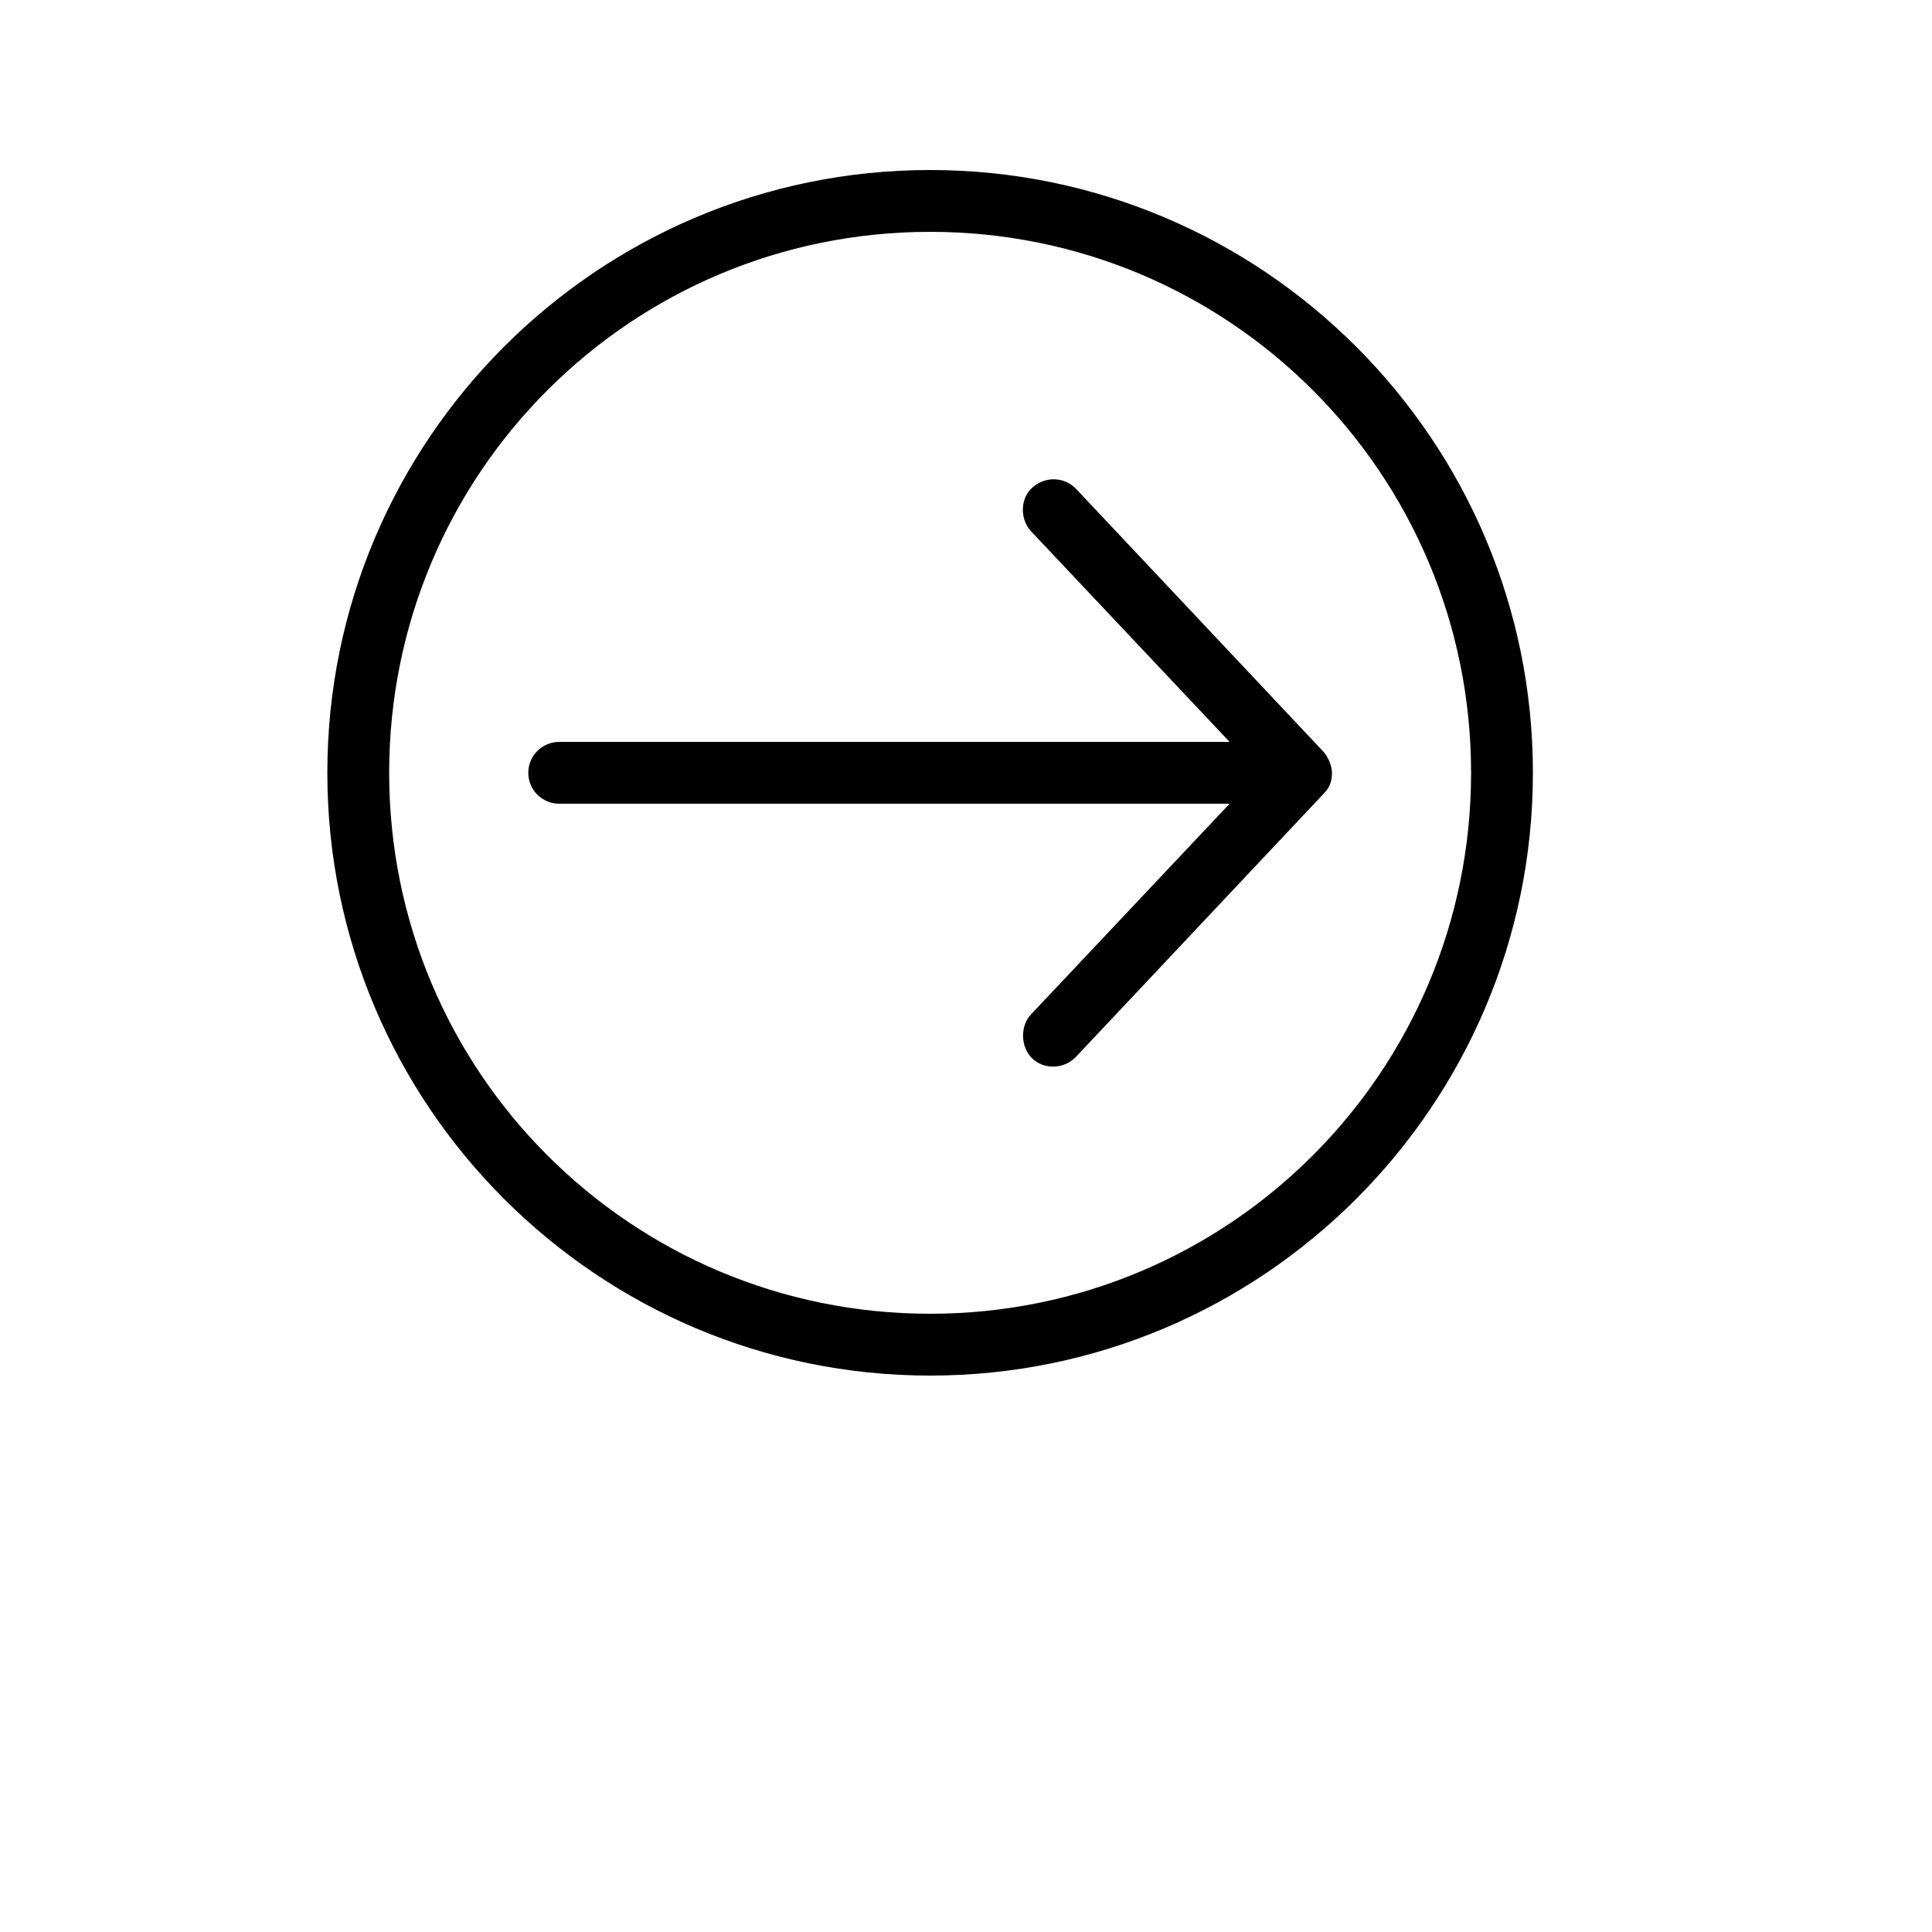
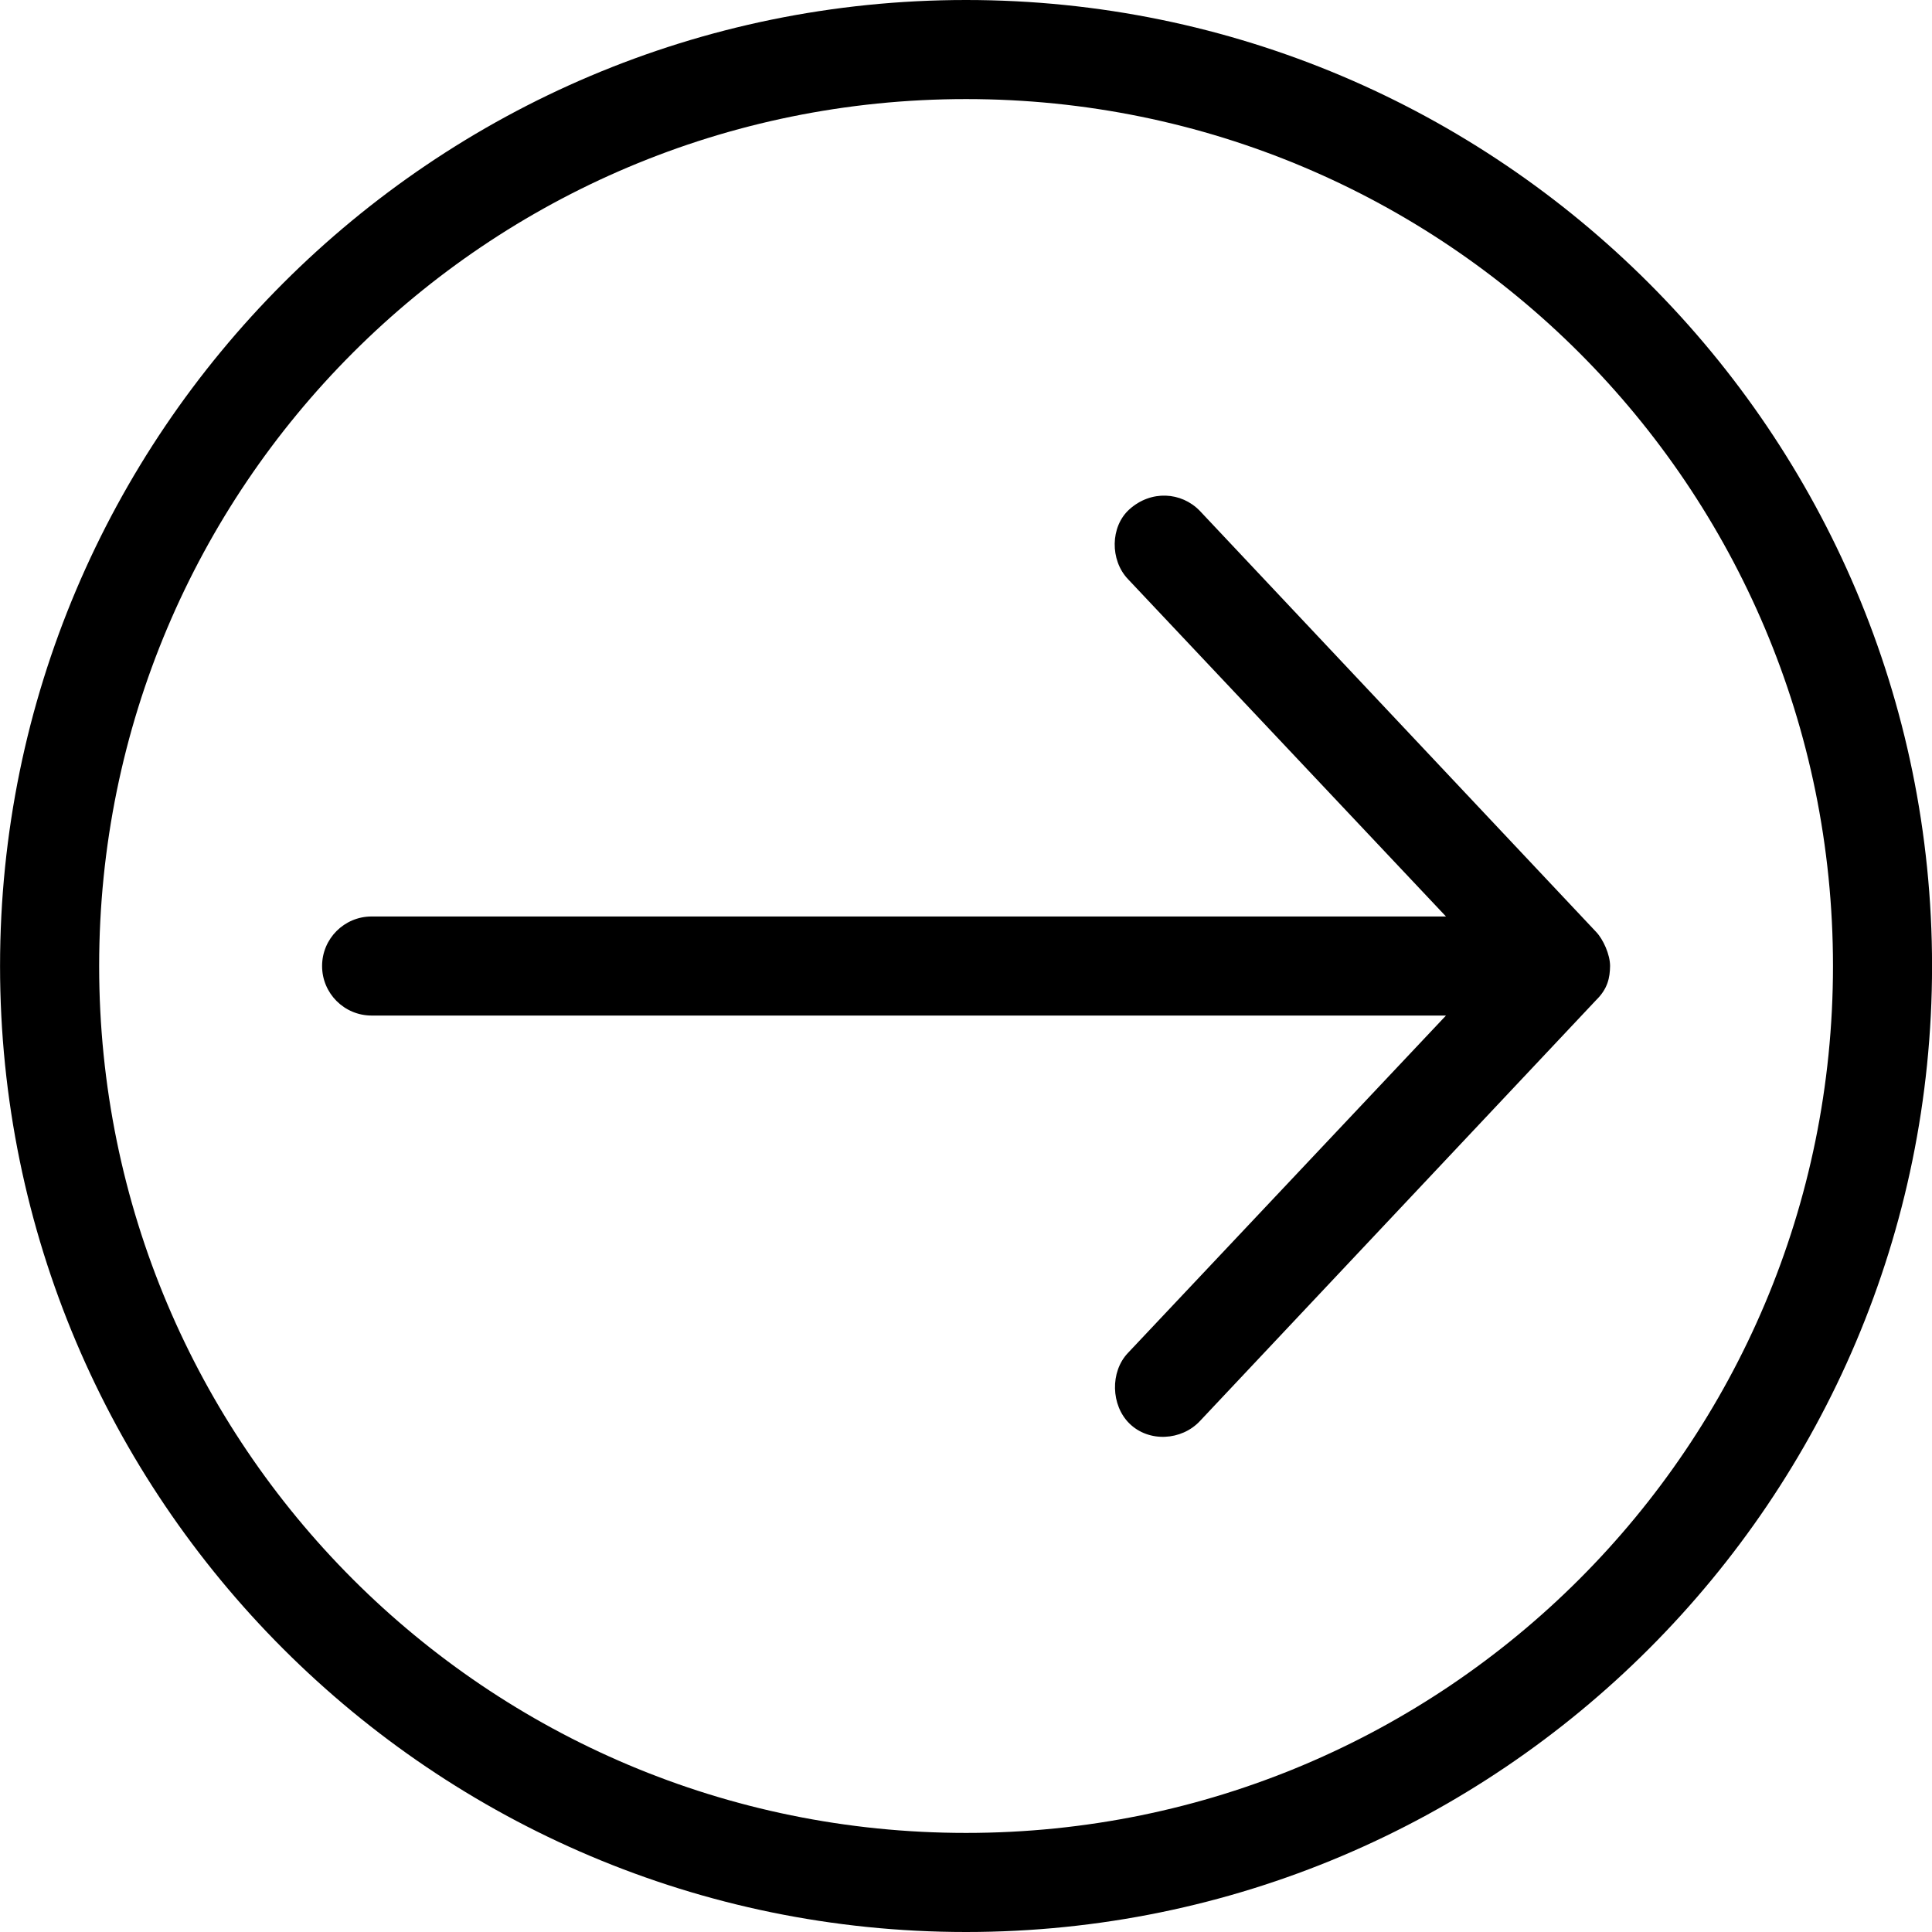
- <svg xmlns="http://www.w3.org/2000/svg" viewBox="0 0 700 700">
-   <path d="m555.4 280c0-120.48-97.914-218.4-218.4-218.4s-218.4 97.914-218.4 218.4 97.914 218.4 218.4 218.4c120.49 0 218.4-97.914 218.4-218.4zm-22.398 0c0 108.38-87.621 196-196 196s-196-87.621-196-196 87.621-196 196-196 196 87.621 196 196zm-50.398 0c0-2.59-1.559-6.031-3.148-7.699l-89.602-95.199c-4.184-4.324-11.047-4.738-15.926-0.348-4.359 3.926-4.383 11.488-0.348 15.75l71.926 76.301h-242.9c-6.188 0-11.199 5.016-11.199 11.199 0 6.188 5.016 11.199 11.199 11.199h242.9l-71.926 76.301c-4.031 4.262-3.832 11.812 0.348 15.926 4.414 4.34 11.805 3.867 15.926-0.527l89.602-95.199c2.633-2.582 3.106-5.07 3.148-7.699z" />
+ <svg xmlns="http://www.w3.org/2000/svg" width="128" height="128" version="1.1" viewBox="0 0 115.57 115.57">
+   <g transform="translate(-19.197 -23.474)">
+     <path d="m134.77 81.259c0-31.877-25.906-57.785-57.785-57.785-31.879 0-57.785 25.906-57.785 57.785 0 31.879 25.906 57.785 57.785 57.785 31.88 0 57.785-25.906 57.785-57.785zm-5.926 0c0 28.676-23.183 51.858-51.858 51.858-28.675 0-51.858-23.183-51.858-51.858 0-28.675 23.183-51.858 51.858-51.858 28.675 0 51.858 23.183 51.858 51.858zm-13.334 0c0-0.685-0.412-1.596-0.833-2.037l-23.707-25.188c-1.107-1.144-2.923-1.254-4.214-0.092-1.153 1.039-1.16 3.039-0.092 4.167l19.03 20.188h-64.267c-1.637 0-2.963 1.327-2.963 2.963 0 1.637 1.327 2.963 2.963 2.963h64.267l-19.03 20.188c-1.067 1.128-1.014 3.125 0.092 4.214 1.168 1.148 3.123 1.023 4.214-0.14l23.707-25.188c0.697-0.683 0.822-1.341 0.833-2.037z" stroke-width=".265" />
+   </g>
</svg>
